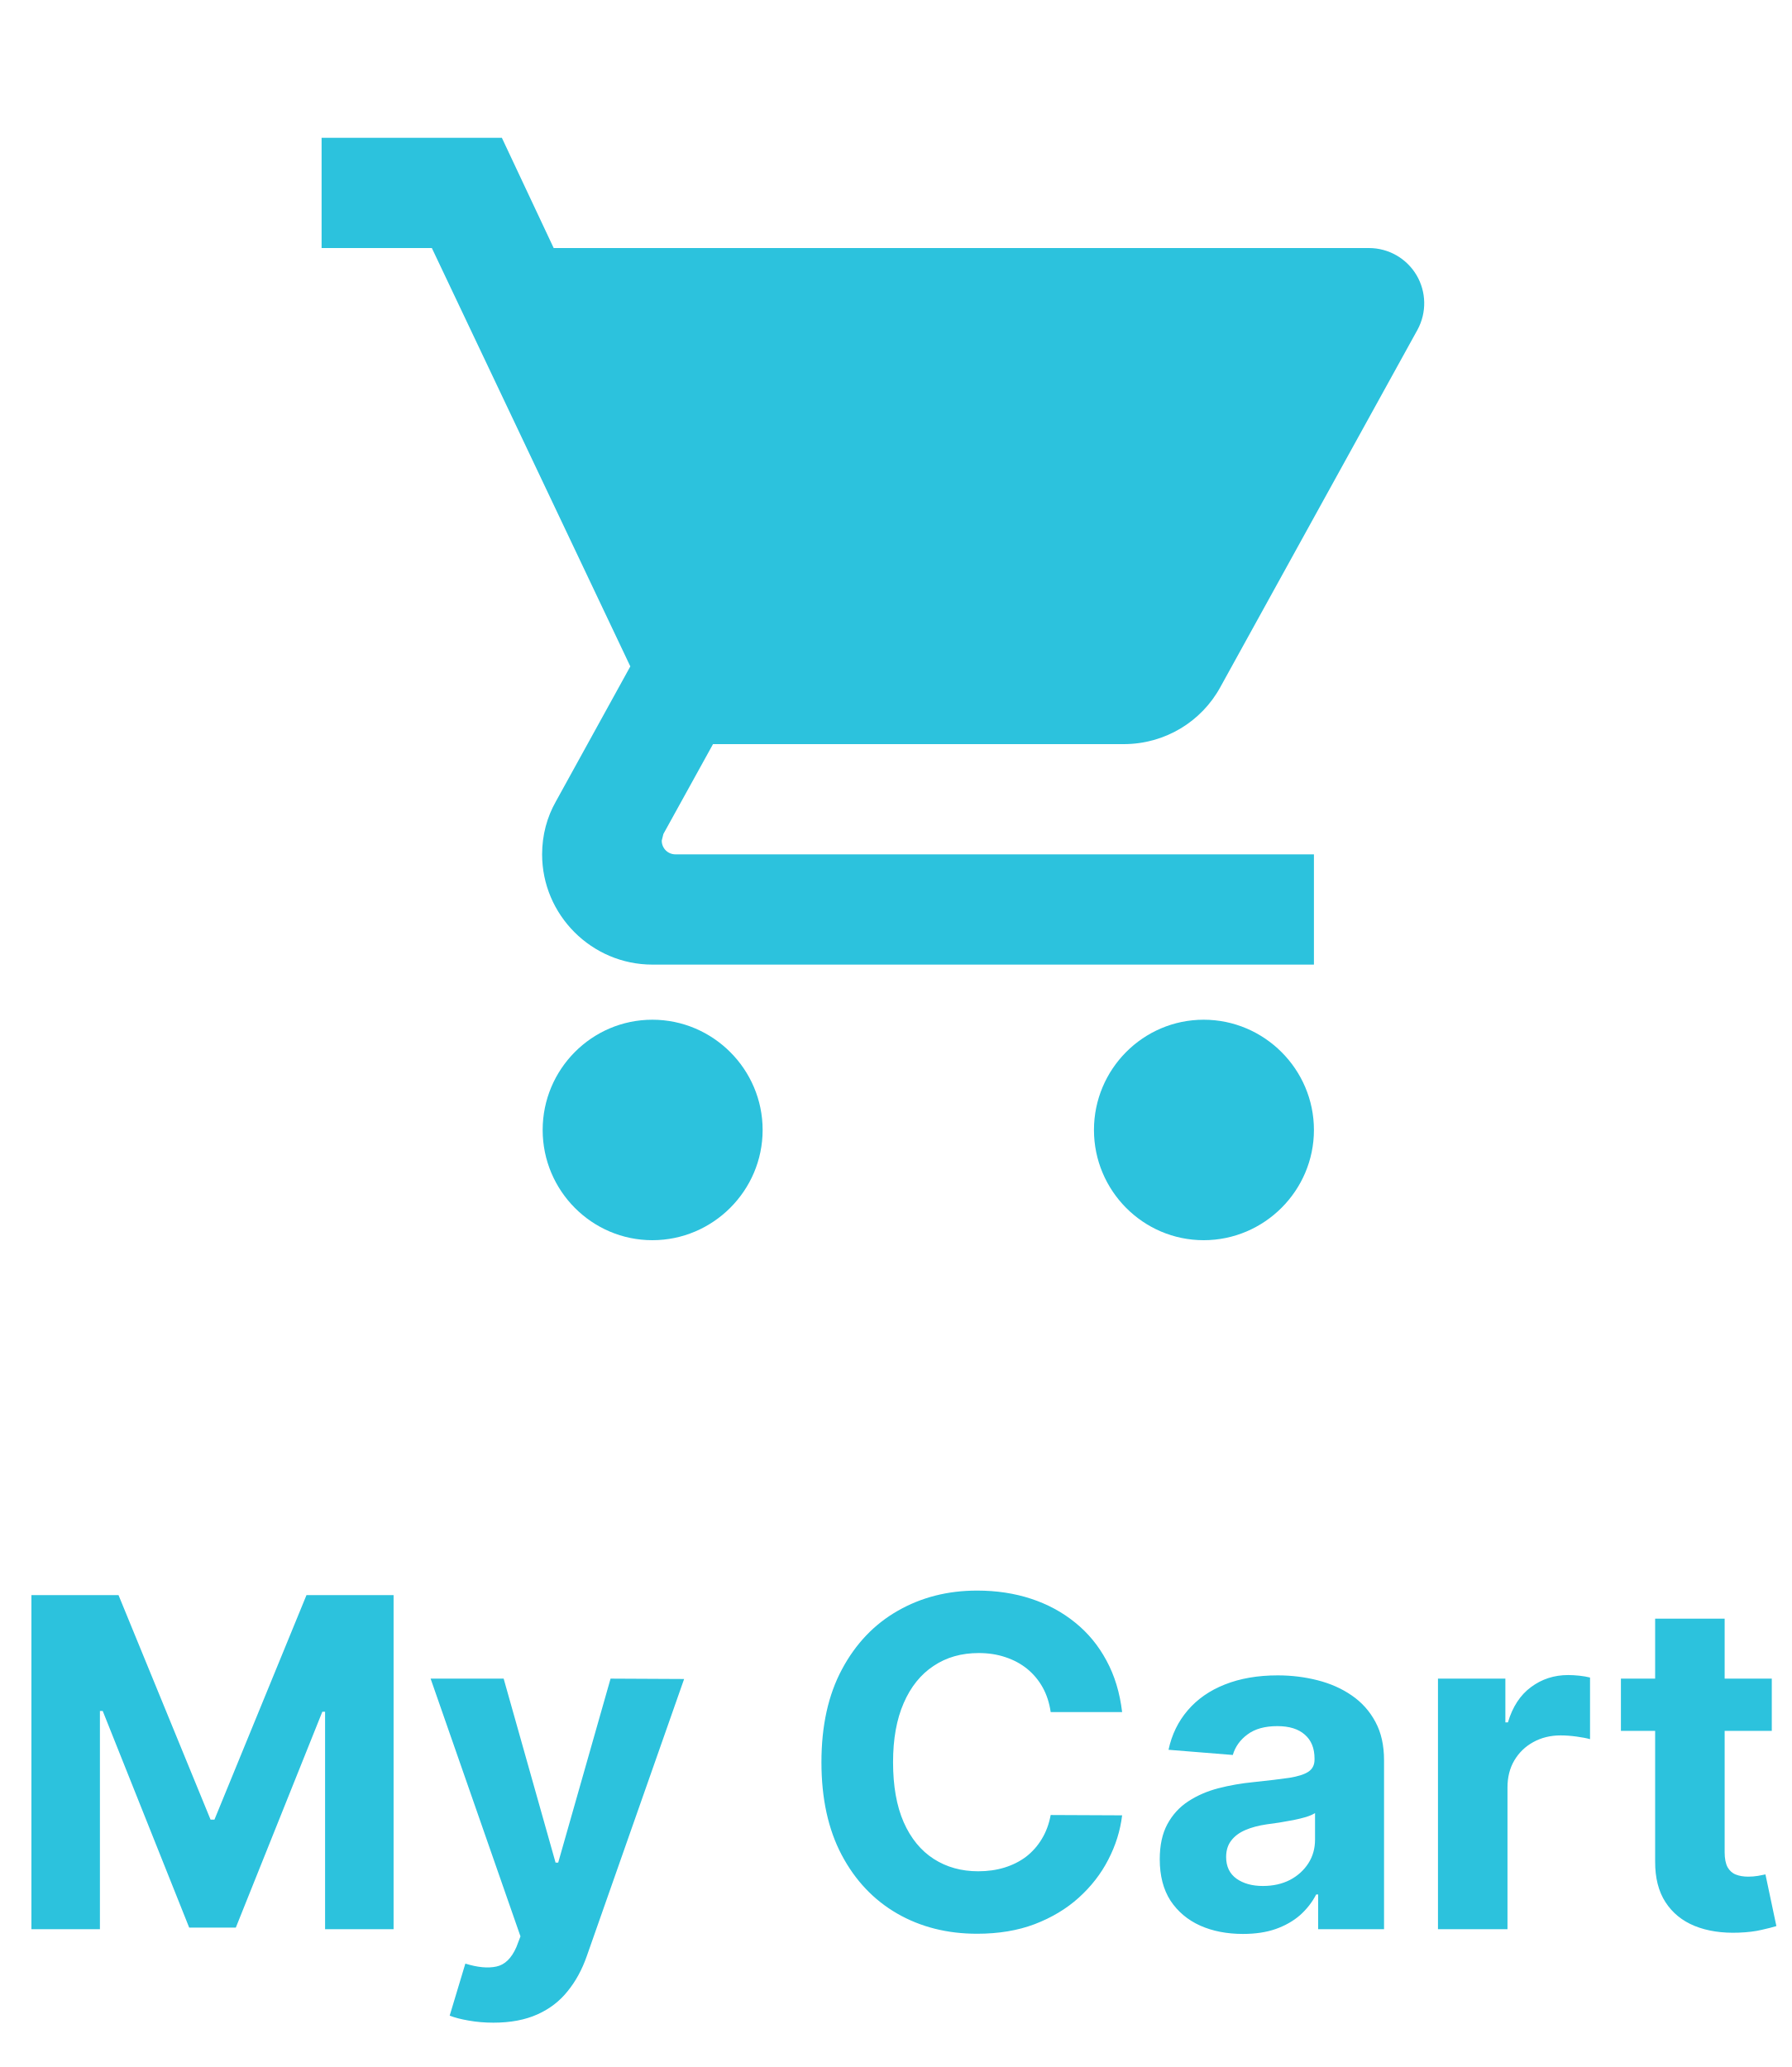
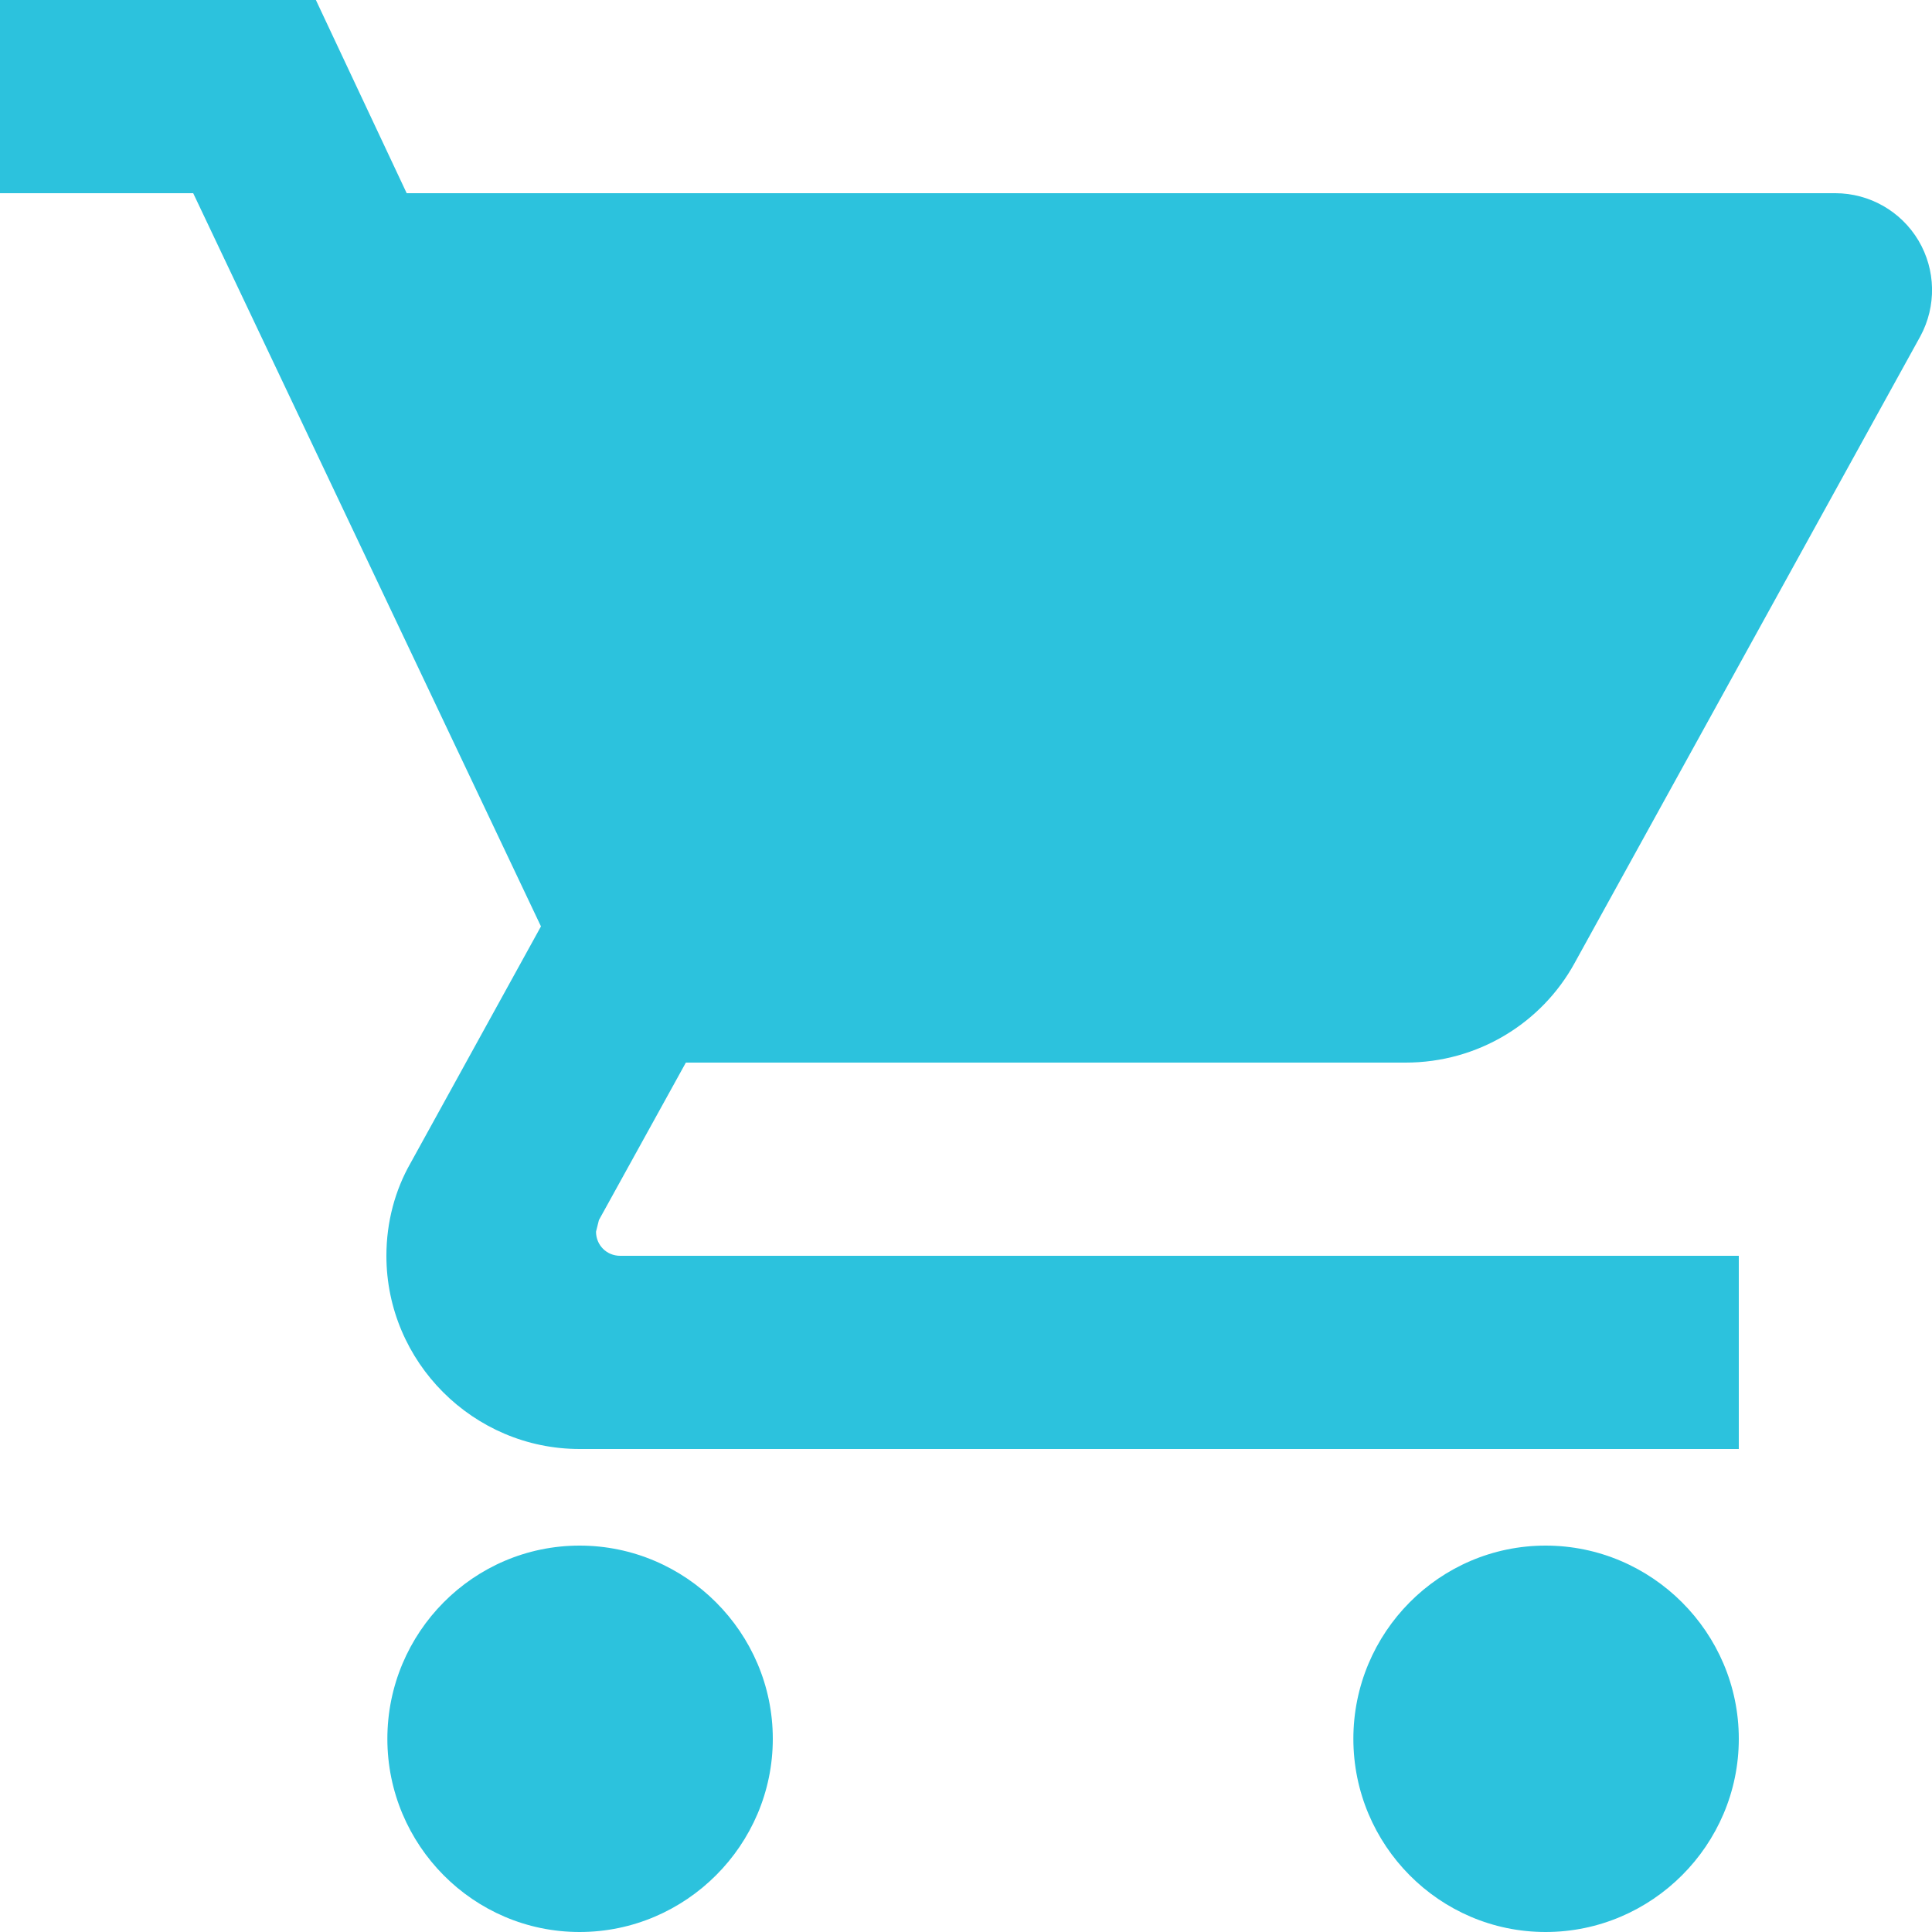
- <svg xmlns="http://www.w3.org/2000/svg" width="39" height="45" viewBox="0 0 39 45" fill="none">
-   <path fill-rule="evenodd" clip-rule="evenodd" d="M14.2 22.2C12.88 22.2 11.812 23.28 11.812 24.6C11.812 25.92 12.88 27 14.2 27C15.52 27 16.6 25.92 16.6 24.6C16.6 23.28 15.52 22.2 14.2 22.2ZM7 3V5.4H9.4L13.72 14.508L12.1 17.448C11.908 17.784 11.8 18.18 11.8 18.6C11.8 19.92 12.88 21 14.2 21H28.6V18.6H14.704C14.536 18.6 14.404 18.468 14.404 18.3L14.44 18.156L15.52 16.2H24.46C25.36 16.2 26.152 15.708 26.56 14.964L30.856 7.176C31.057 6.803 31.048 6.352 30.832 5.988C30.615 5.624 30.224 5.401 29.8 5.4H12.052L10.924 3H7ZM26.2 22.2C24.88 22.2 23.812 23.28 23.812 24.6C23.812 25.92 24.88 27 26.2 27C27.52 27 28.6 25.92 28.6 24.6C28.6 23.28 27.52 22.2 26.2 22.2Z" fill="#2CC2DD" />
-   <path d="M0.684 34.727H2.58L4.583 39.614H4.668L6.671 34.727H8.567V42H7.076V37.266H7.016L5.133 41.965H4.118L2.236 37.249H2.175V42H0.684V34.727ZM10.74 44.035C10.548 44.035 10.368 44.019 10.2 43.989C10.034 43.96 9.897 43.925 9.788 43.882L10.129 42.749C10.396 42.832 10.621 42.853 10.804 42.813C10.988 42.775 11.134 42.633 11.241 42.387L11.329 42.156L9.373 36.545H10.963L12.093 40.551H12.15L13.29 36.545L14.891 36.553L12.771 42.59C12.669 42.881 12.531 43.134 12.356 43.349C12.183 43.567 11.964 43.735 11.699 43.854C11.433 43.974 11.114 44.035 10.74 44.035ZM24.425 37.273H22.87C22.841 37.072 22.783 36.894 22.696 36.737C22.608 36.579 22.495 36.444 22.358 36.332C22.221 36.221 22.062 36.136 21.882 36.077C21.705 36.017 21.512 35.988 21.303 35.988C20.927 35.988 20.599 36.081 20.32 36.269C20.041 36.453 19.824 36.723 19.67 37.078C19.516 37.431 19.439 37.859 19.439 38.364C19.439 38.882 19.516 39.318 19.67 39.67C19.826 40.023 20.044 40.289 20.323 40.469C20.603 40.649 20.926 40.739 21.293 40.739C21.499 40.739 21.689 40.712 21.865 40.658C22.042 40.603 22.2 40.524 22.337 40.42C22.474 40.313 22.588 40.184 22.678 40.033C22.77 39.881 22.834 39.708 22.87 39.514L24.425 39.521C24.385 39.855 24.284 40.177 24.123 40.487C23.965 40.795 23.75 41.071 23.48 41.315C23.213 41.556 22.893 41.748 22.522 41.89C22.152 42.03 21.734 42.099 21.268 42.099C20.619 42.099 20.039 41.953 19.528 41.659C19.019 41.365 18.616 40.941 18.321 40.384C18.027 39.828 17.88 39.154 17.88 38.364C17.88 37.571 18.029 36.896 18.328 36.34C18.626 35.783 19.031 35.359 19.542 35.068C20.053 34.775 20.629 34.628 21.268 34.628C21.689 34.628 22.08 34.687 22.44 34.805C22.802 34.924 23.123 35.097 23.402 35.324C23.682 35.549 23.909 35.825 24.084 36.151C24.262 36.478 24.375 36.852 24.425 37.273ZM27.055 42.103C26.707 42.103 26.396 42.043 26.124 41.922C25.852 41.799 25.637 41.618 25.478 41.379C25.322 41.137 25.244 40.836 25.244 40.477C25.244 40.173 25.299 39.919 25.41 39.713C25.522 39.507 25.673 39.341 25.865 39.216C26.057 39.09 26.274 38.996 26.518 38.932C26.765 38.868 27.023 38.823 27.293 38.797C27.61 38.764 27.865 38.733 28.06 38.705C28.254 38.674 28.395 38.629 28.482 38.57C28.57 38.51 28.613 38.423 28.613 38.307V38.285C28.613 38.061 28.543 37.887 28.401 37.764C28.261 37.64 28.062 37.579 27.804 37.579C27.532 37.579 27.315 37.639 27.154 37.76C26.993 37.878 26.887 38.028 26.834 38.207L25.435 38.094C25.506 37.762 25.646 37.476 25.854 37.234C26.063 36.99 26.331 36.803 26.66 36.673C26.992 36.541 27.375 36.474 27.811 36.474C28.114 36.474 28.404 36.51 28.681 36.581C28.96 36.652 29.208 36.762 29.423 36.911C29.641 37.06 29.813 37.252 29.938 37.486C30.064 37.718 30.126 37.997 30.126 38.321V42H28.692V41.244H28.649C28.561 41.414 28.444 41.564 28.297 41.695C28.151 41.822 27.974 41.923 27.768 41.996C27.562 42.068 27.325 42.103 27.055 42.103ZM27.488 41.059C27.71 41.059 27.907 41.015 28.077 40.928C28.248 40.838 28.381 40.717 28.479 40.565C28.576 40.414 28.624 40.242 28.624 40.05V39.472C28.577 39.502 28.512 39.531 28.429 39.557C28.348 39.581 28.257 39.603 28.155 39.624C28.054 39.643 27.952 39.661 27.85 39.678C27.748 39.692 27.656 39.705 27.573 39.717C27.395 39.743 27.24 39.784 27.108 39.841C26.975 39.898 26.872 39.975 26.799 40.072C26.726 40.166 26.689 40.285 26.689 40.427C26.689 40.633 26.763 40.79 26.913 40.899C27.064 41.006 27.256 41.059 27.488 41.059ZM31.3 42V36.545H32.767V37.497H32.823C32.923 37.159 33.09 36.903 33.324 36.73C33.559 36.555 33.828 36.467 34.134 36.467C34.209 36.467 34.291 36.472 34.379 36.481C34.466 36.491 34.543 36.504 34.61 36.521V37.863C34.539 37.842 34.44 37.823 34.315 37.806C34.189 37.789 34.075 37.781 33.97 37.781C33.748 37.781 33.549 37.83 33.374 37.927C33.201 38.022 33.064 38.154 32.962 38.325C32.862 38.495 32.813 38.691 32.813 38.914V42H31.3ZM38.566 36.545V37.682H35.282V36.545H38.566ZM36.027 35.239H37.54V40.324C37.54 40.464 37.562 40.572 37.604 40.651C37.647 40.726 37.706 40.78 37.782 40.81C37.86 40.841 37.95 40.856 38.052 40.856C38.123 40.856 38.194 40.851 38.265 40.839C38.336 40.825 38.39 40.814 38.428 40.807L38.666 41.932C38.59 41.956 38.484 41.983 38.346 42.014C38.209 42.047 38.042 42.068 37.846 42.075C37.481 42.089 37.161 42.04 36.887 41.929C36.615 41.818 36.403 41.645 36.251 41.41C36.1 41.176 36.025 40.88 36.027 40.523V35.239Z" fill="#2CC2DD" />
+ <svg xmlns="http://www.w3.org/2000/svg" width="24" height="24" viewBox="0 0 24 24" fill="none">
+   <path fill-rule="evenodd" clip-rule="evenodd" d="M7.2 19.2C5.88 19.2 4.812 20.28 4.812 21.6C4.812 22.92 5.88 24 7.2 24C8.52 24 9.6 22.92 9.6 21.6C9.6 20.28 8.52 19.2 7.2 19.2ZM0 0V2.4H2.4L6.72 11.508L5.1 14.448C4.908 14.784 4.8 15.18 4.8 15.6C4.8 16.92 5.88 18 7.2 18H21.6V15.6H7.704C7.536 15.6 7.404 15.468 7.404 15.3L7.44 15.156L8.52 13.2H17.46C18.36 13.2 19.152 12.708 19.56 11.964L23.856 4.176C24.057 3.803 24.048 3.352 23.832 2.988C23.615 2.624 23.224 2.401 22.8 2.4H5.052L3.924 0H0ZM19.2 19.2C17.88 19.2 16.812 20.28 16.812 21.6C16.812 22.92 17.88 24 19.2 24C20.52 24 21.6 22.92 21.6 21.6C21.6 20.28 20.52 19.2 19.2 19.2Z" fill="#2CC2DD" />
</svg>
